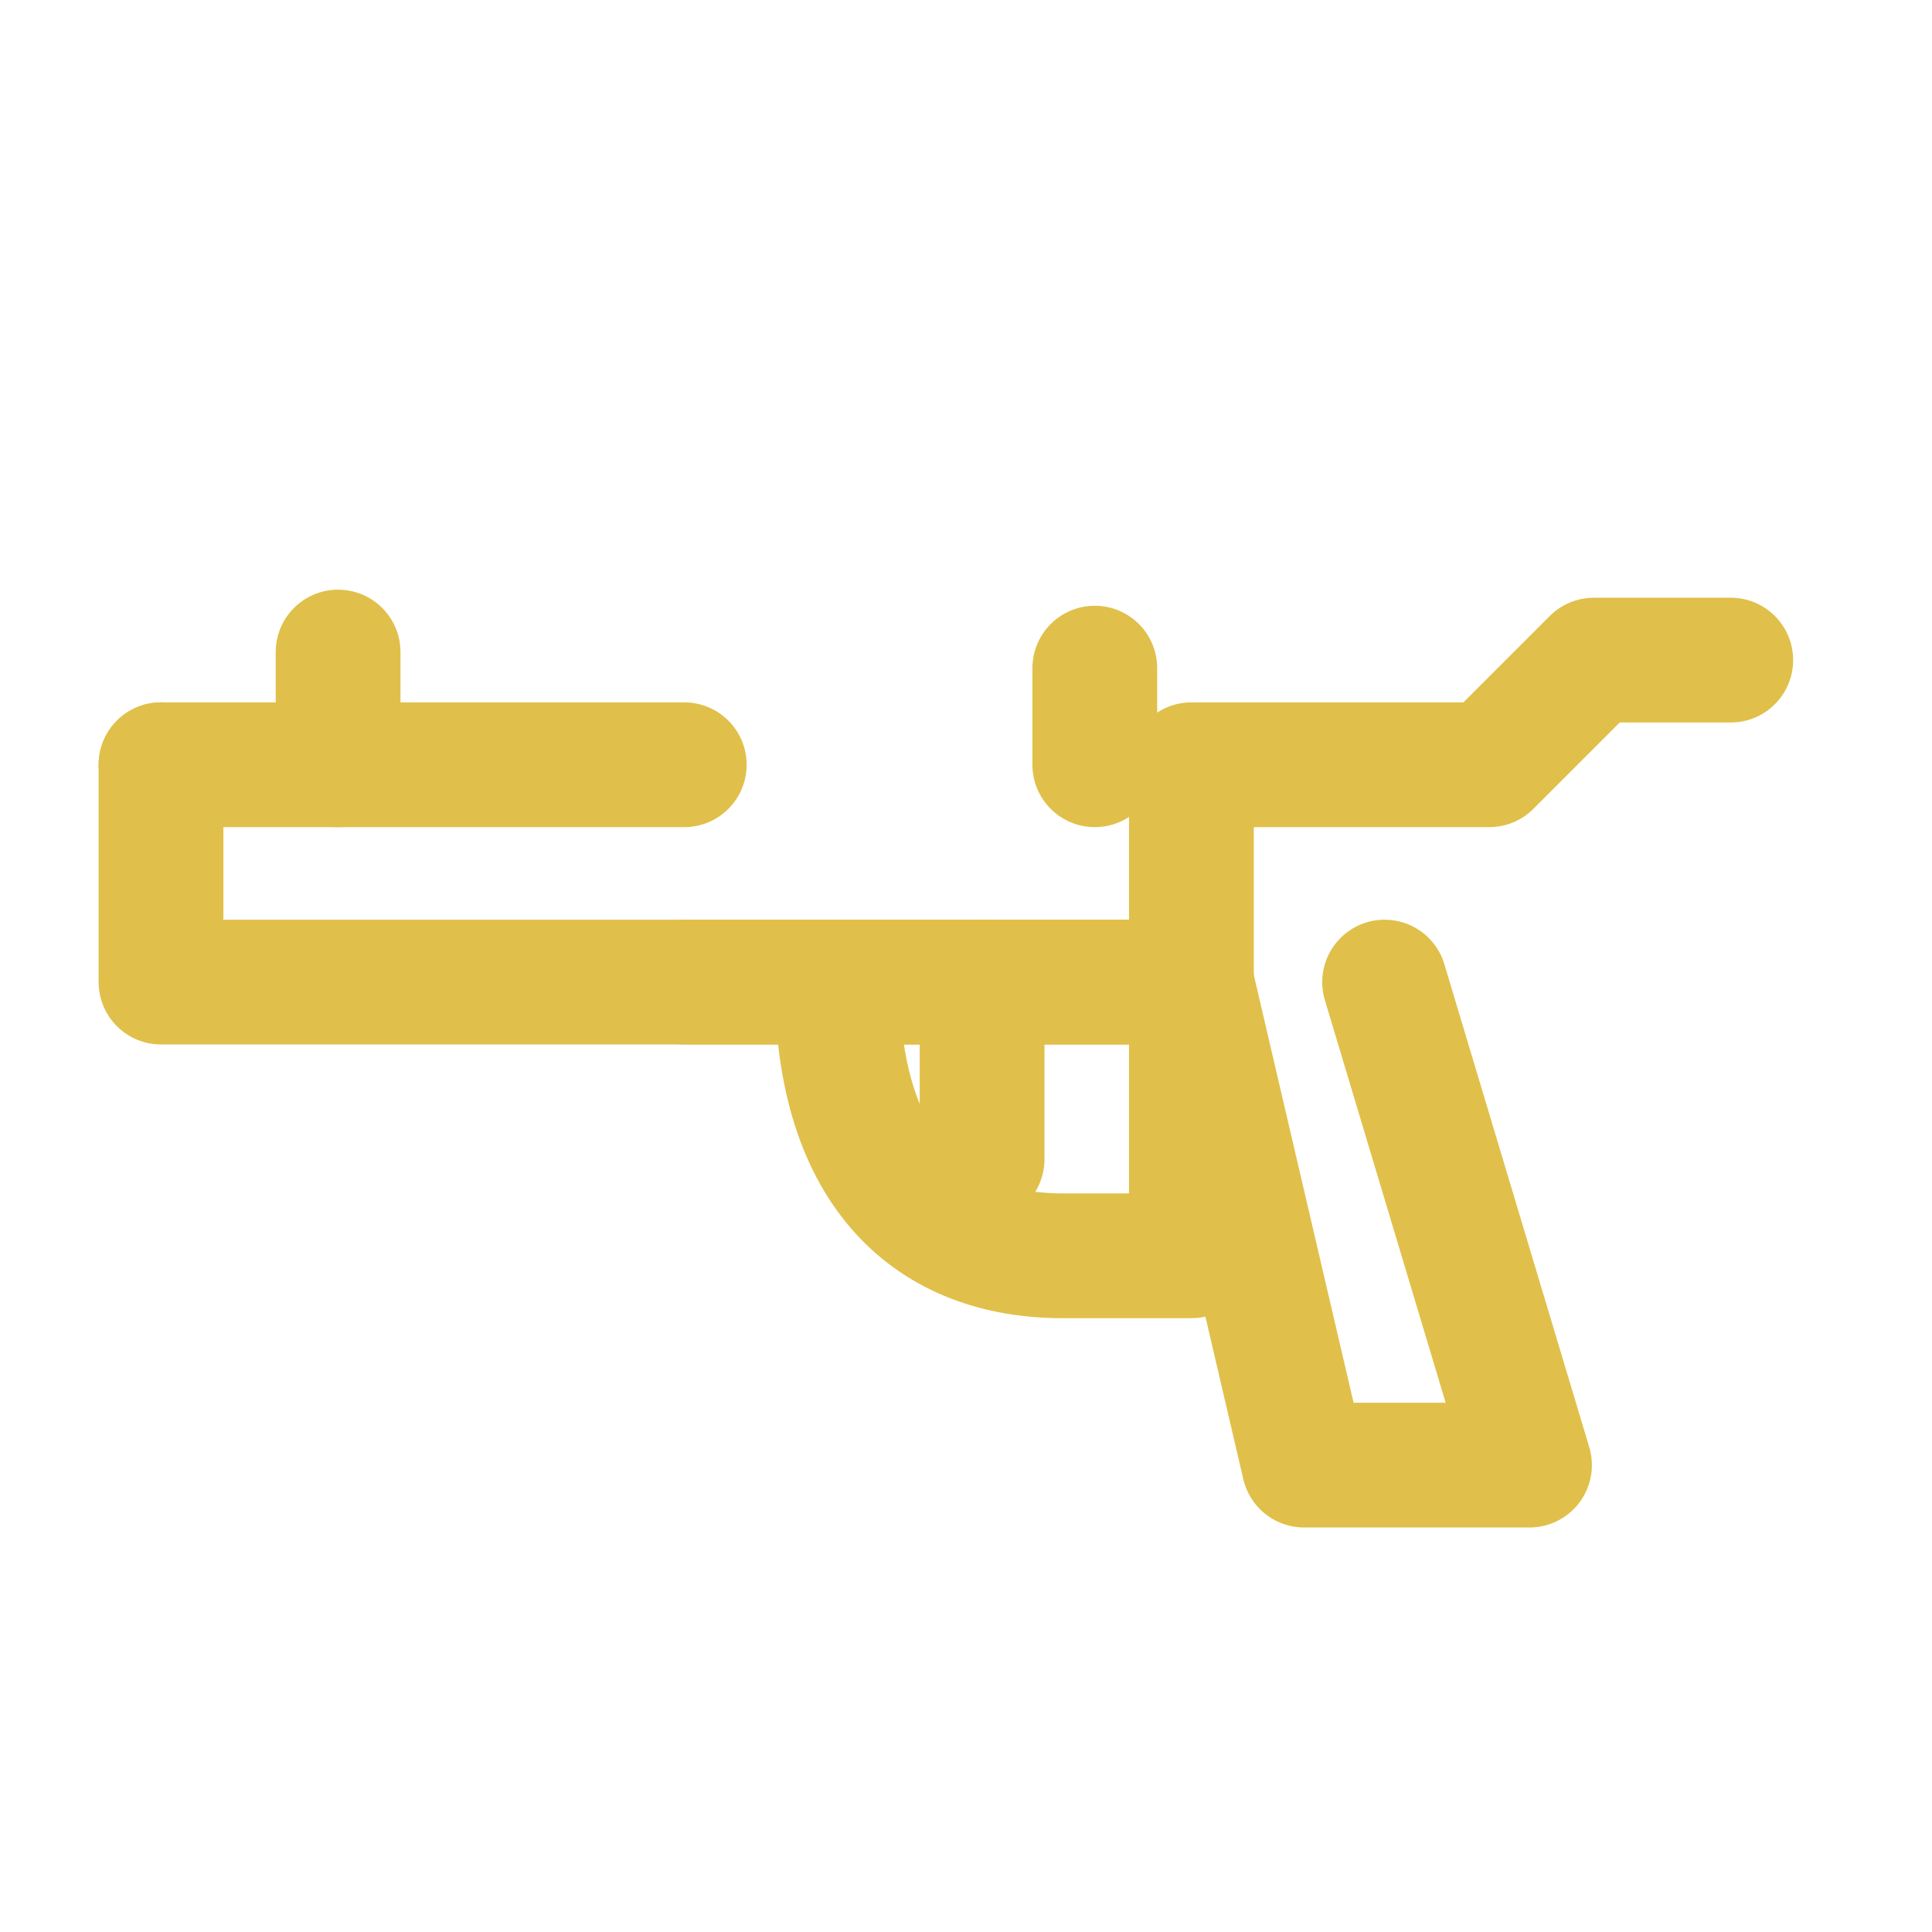
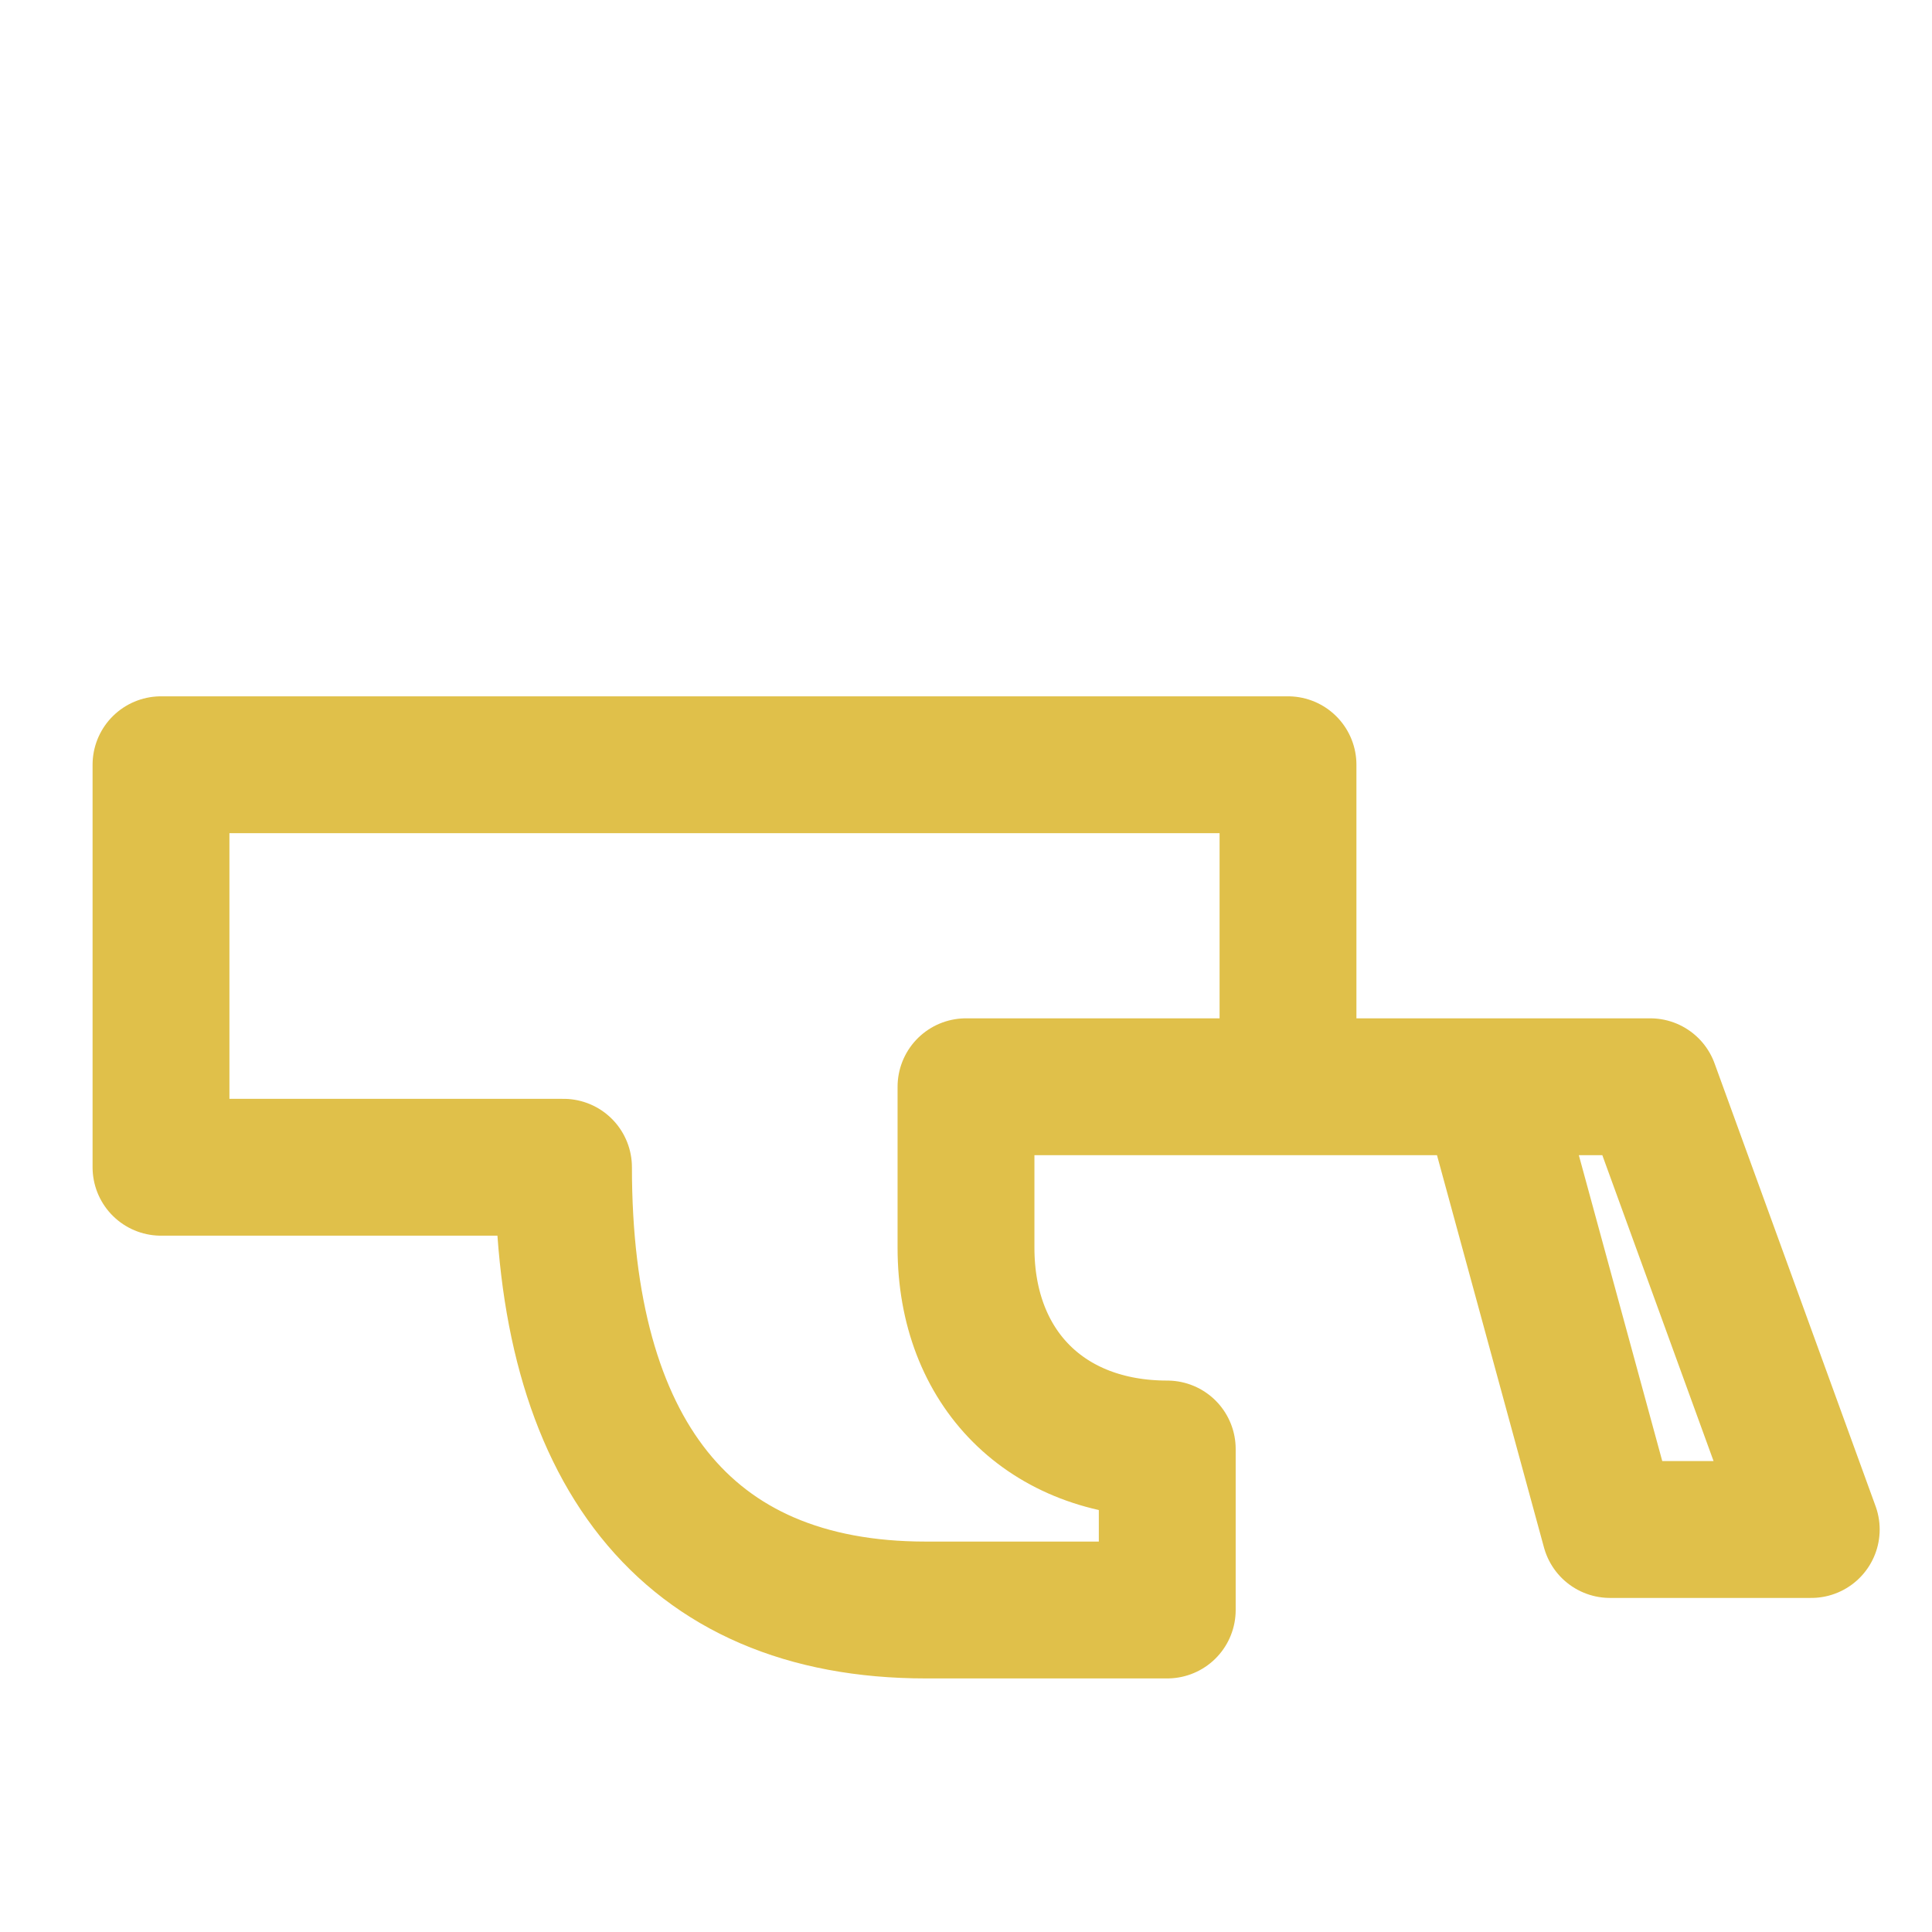
<svg xmlns="http://www.w3.org/2000/svg" viewBox="0 0 24 24" fill="none" role="img" aria-hidden="true">
-   <g stroke="#e0c04a" stroke-width="1.55" stroke-linecap="round" stroke-linejoin="round">
-     <path d="M2 9.5 H8.5" />
-     <path d="M2 9.5 V12.2 H14.8 V9.5 H18.5 L19.8 8.2 H21.5" />
-     <path d="M8.5 12.2 H14.8" />
-     <path d="M10.4 12.2 C10.4 14.6 11.6 15.6 13.2 15.6 H14.8 V12.2" />
-     <path d="M12.2 12.2 V14.4" />
-     <path d="M14.8 12.2 L16.2 18.2 H19 L17.2 12.2" />
-     <path d="M4.2 9.5 V8.1" />
-     <path d="M13.6 9.5 V8.3" />
-   </g>
+   <path d="M2 9.5h14v4H12v2c0 1.5 1 2.5 2.5 2.5V20h-3c-3 0-4.5-2-4.5-5.5H2v-5zM16 13.5h2.5l1.5 5.5h2.5L20.5 13.5H16z" stroke="#e0c04a" stroke-width="1.7" stroke-linejoin="round" stroke-linecap="round" />
</svg>
